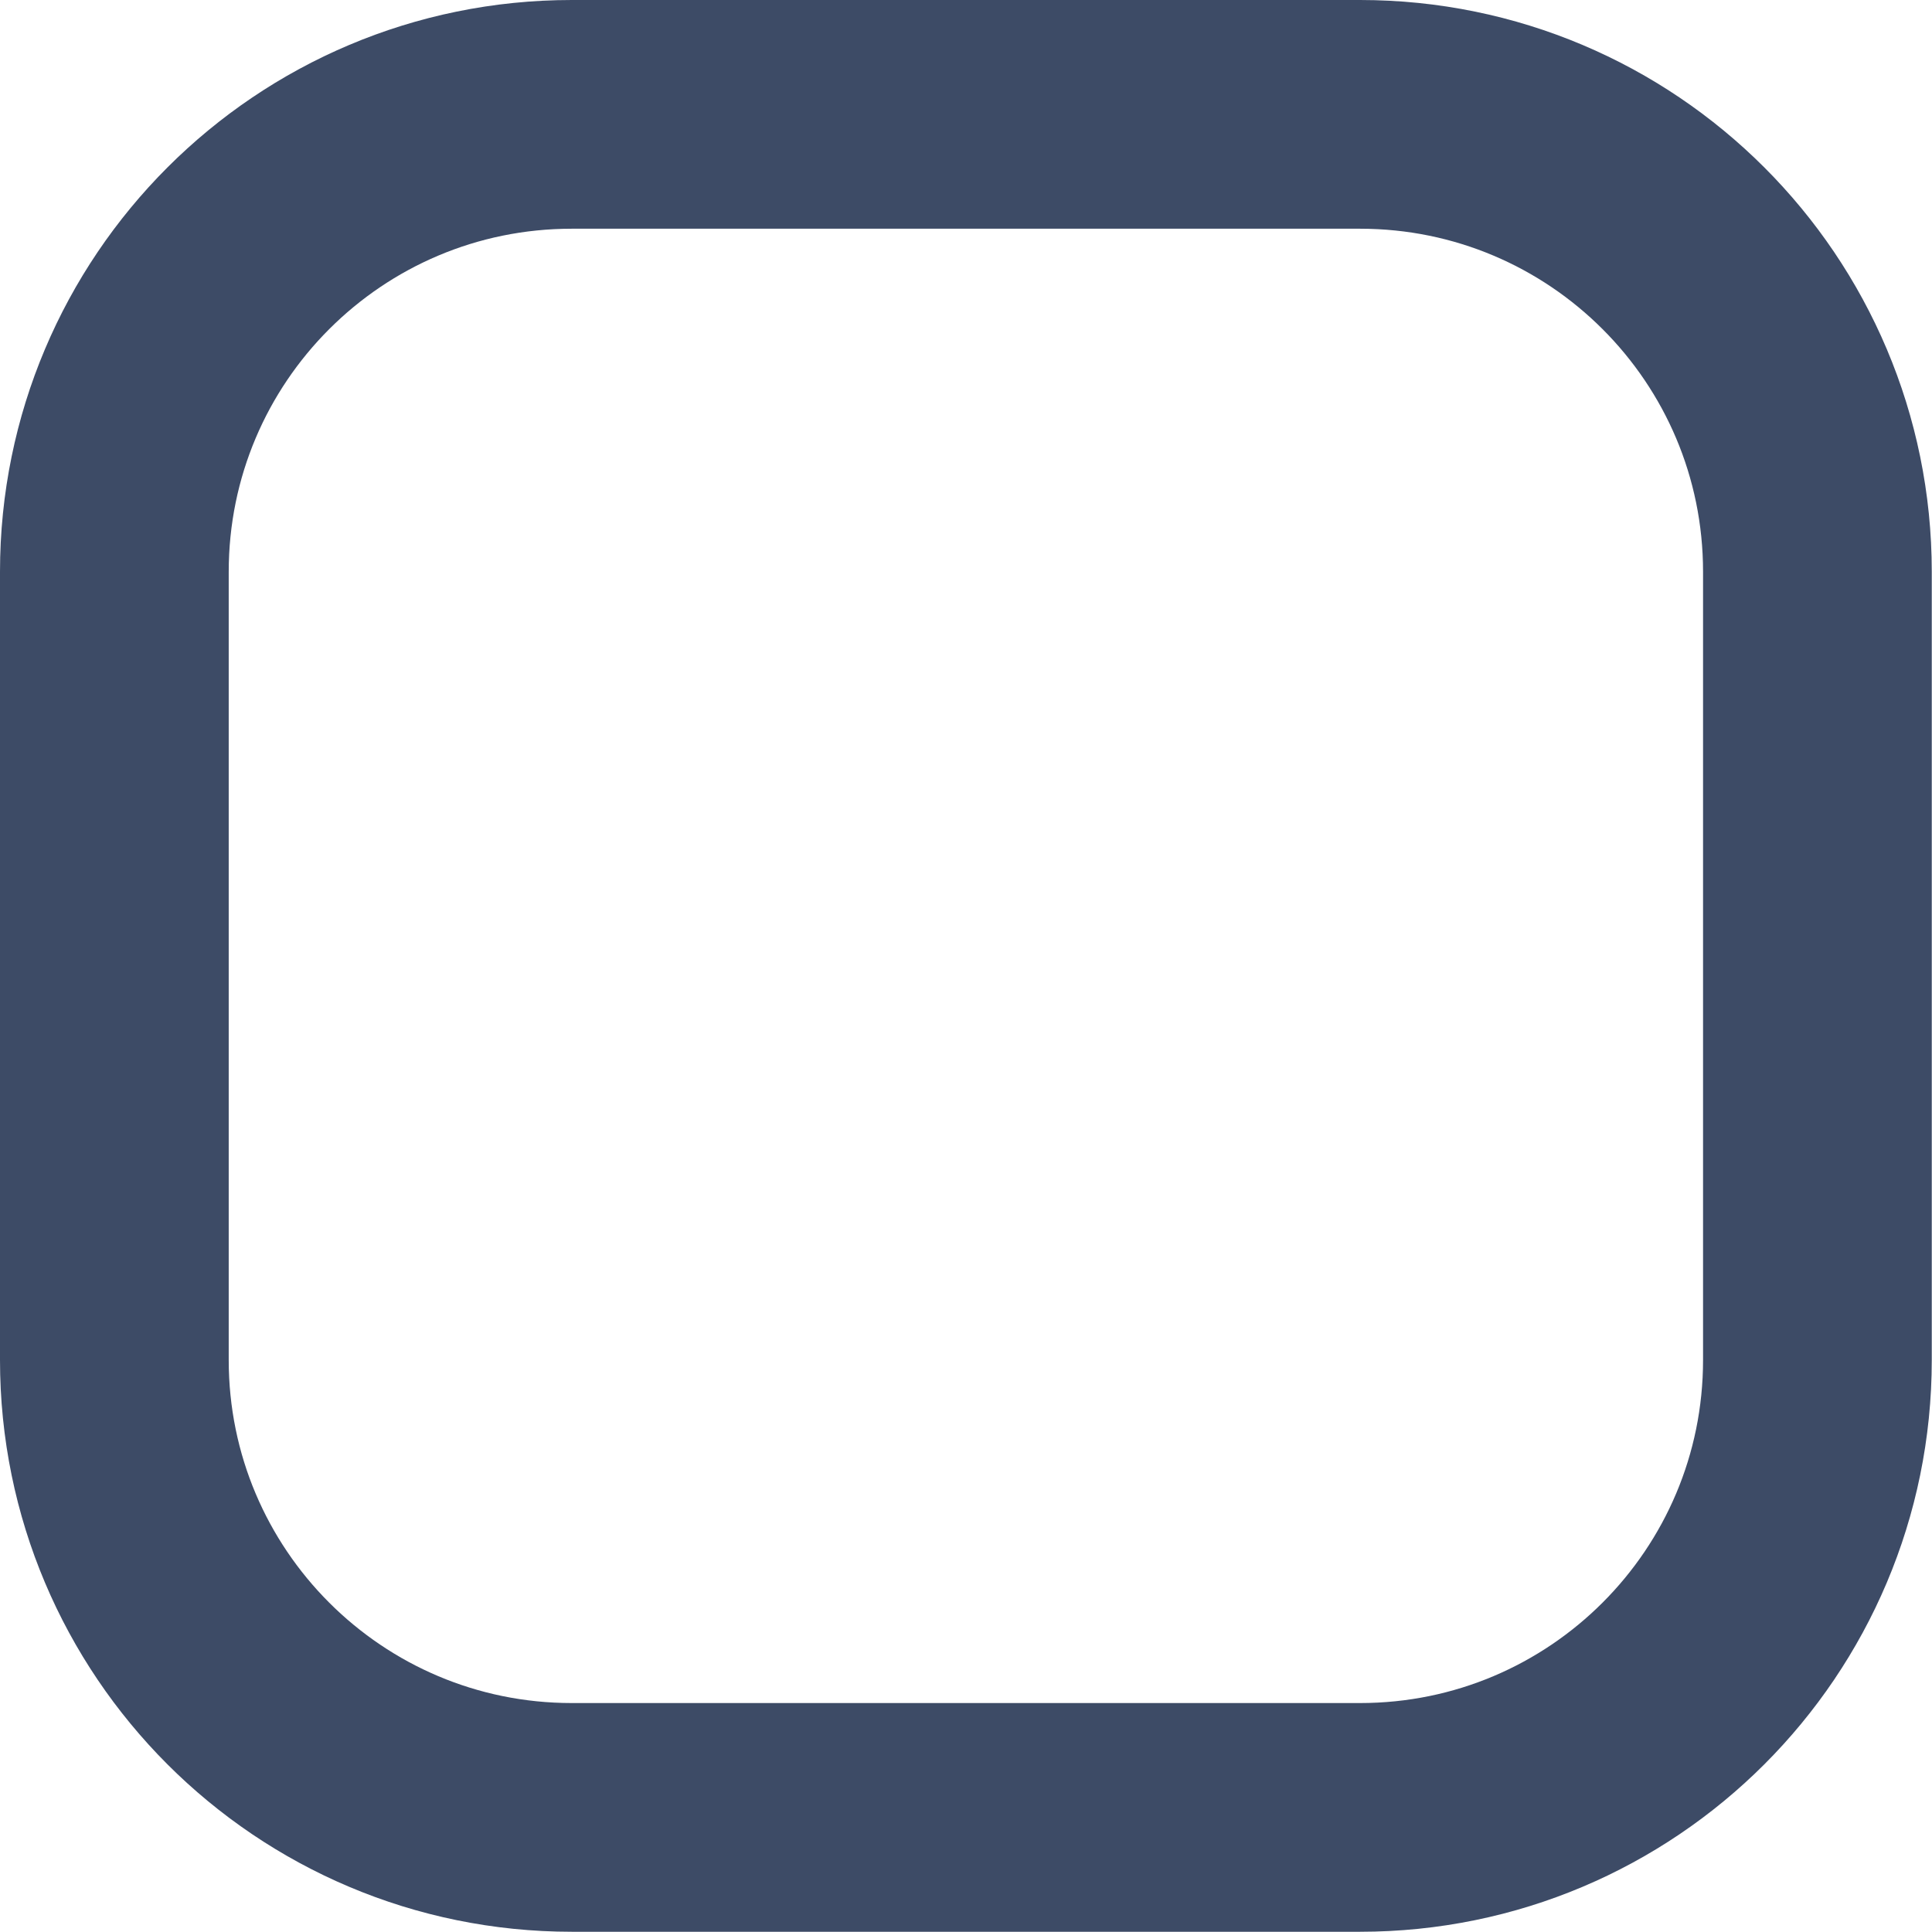
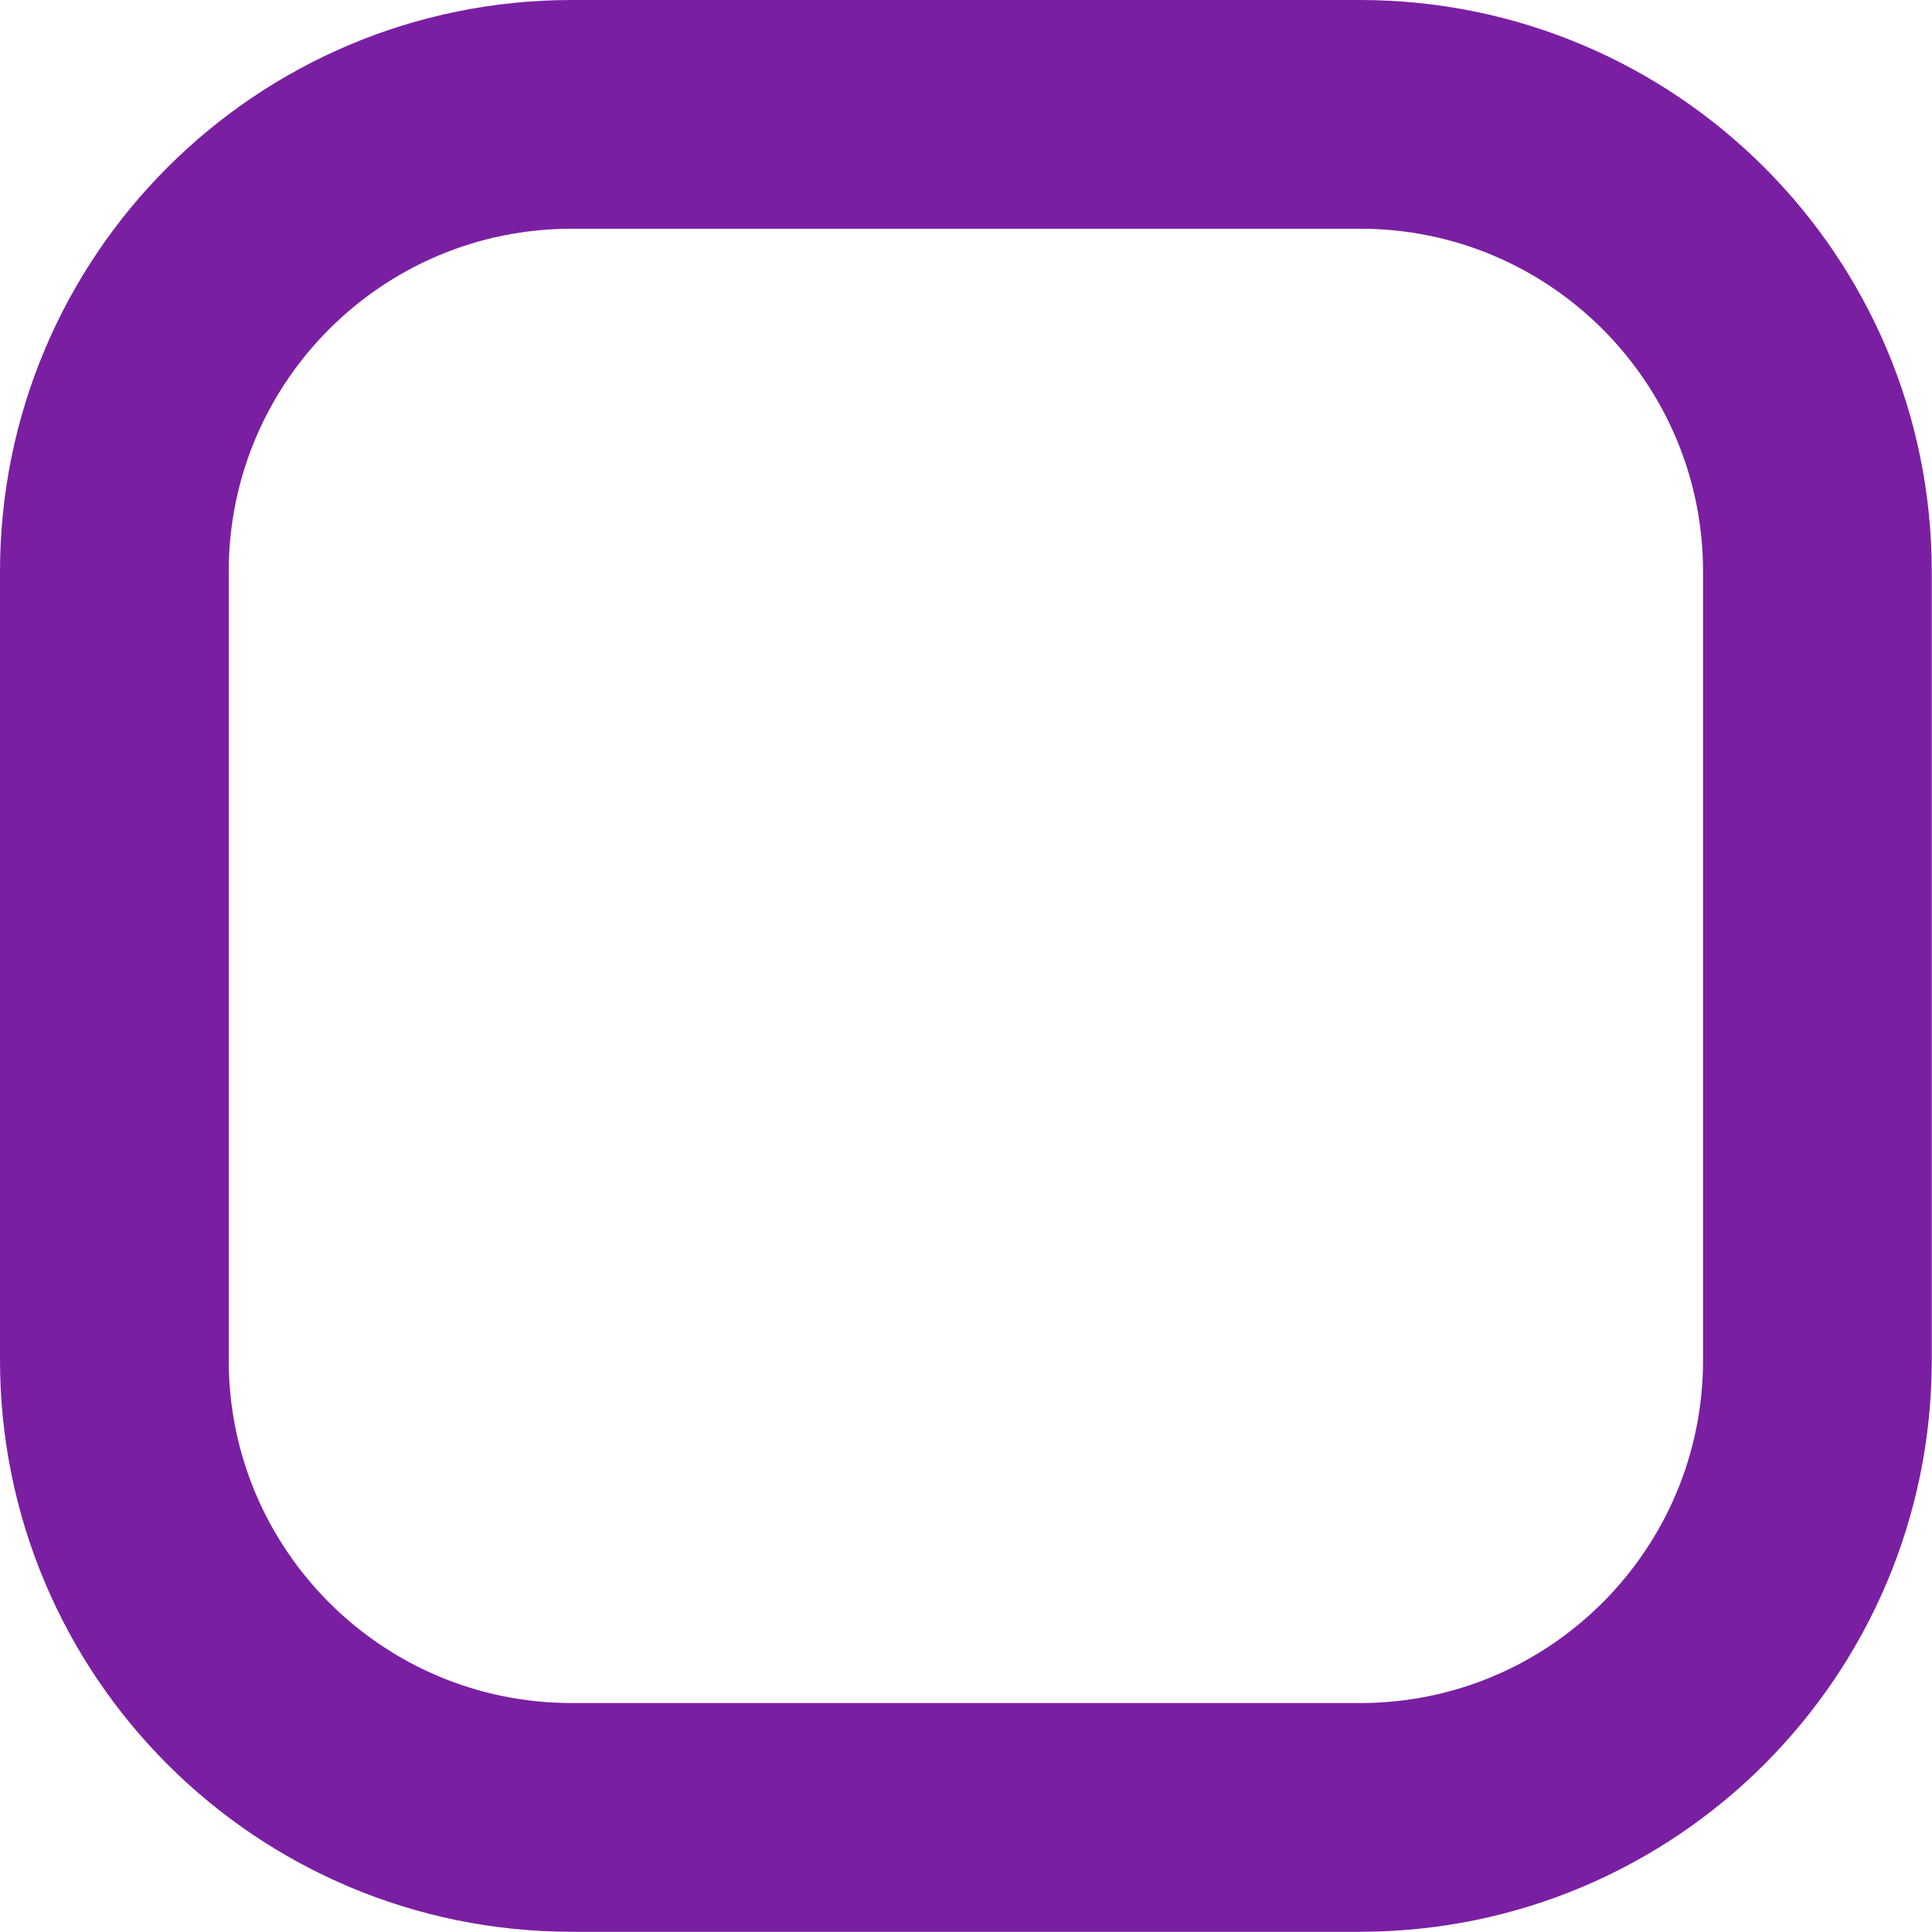
<svg xmlns="http://www.w3.org/2000/svg" preserveAspectRatio="none" overflow="visible" style="display: block;" width="8.447" height="8.447" viewBox="0 0 8.447 8.447" fill="none">
  <g id="RectÃ¡ngulo 107">
    <g id="Vector">
</g>
-     <path id="Vector_2" d="M2.5 0.5H5.946C7.051 0.5 7.946 1.395 7.946 2.5V5.946C7.946 7.051 7.051 7.946 5.946 7.946H2.5C1.395 7.946 0.5 7.051 0.5 5.946V2.5C0.5 1.395 1.395 0.5 2.5 0.5Z" stroke-width="1" stroke="#3D4B66" />
+     <path id="Vector_2" d="M2.5 0.5H5.946C7.051 0.5 7.946 1.395 7.946 2.5V5.946C7.946 7.051 7.051 7.946 5.946 7.946H2.5C1.395 7.946 0.5 7.051 0.5 5.946V2.5C0.5 1.395 1.395 0.5 2.5 0.5Z" stroke-width="1" stroke="#7a1fa2" />
  </g>
</svg>
